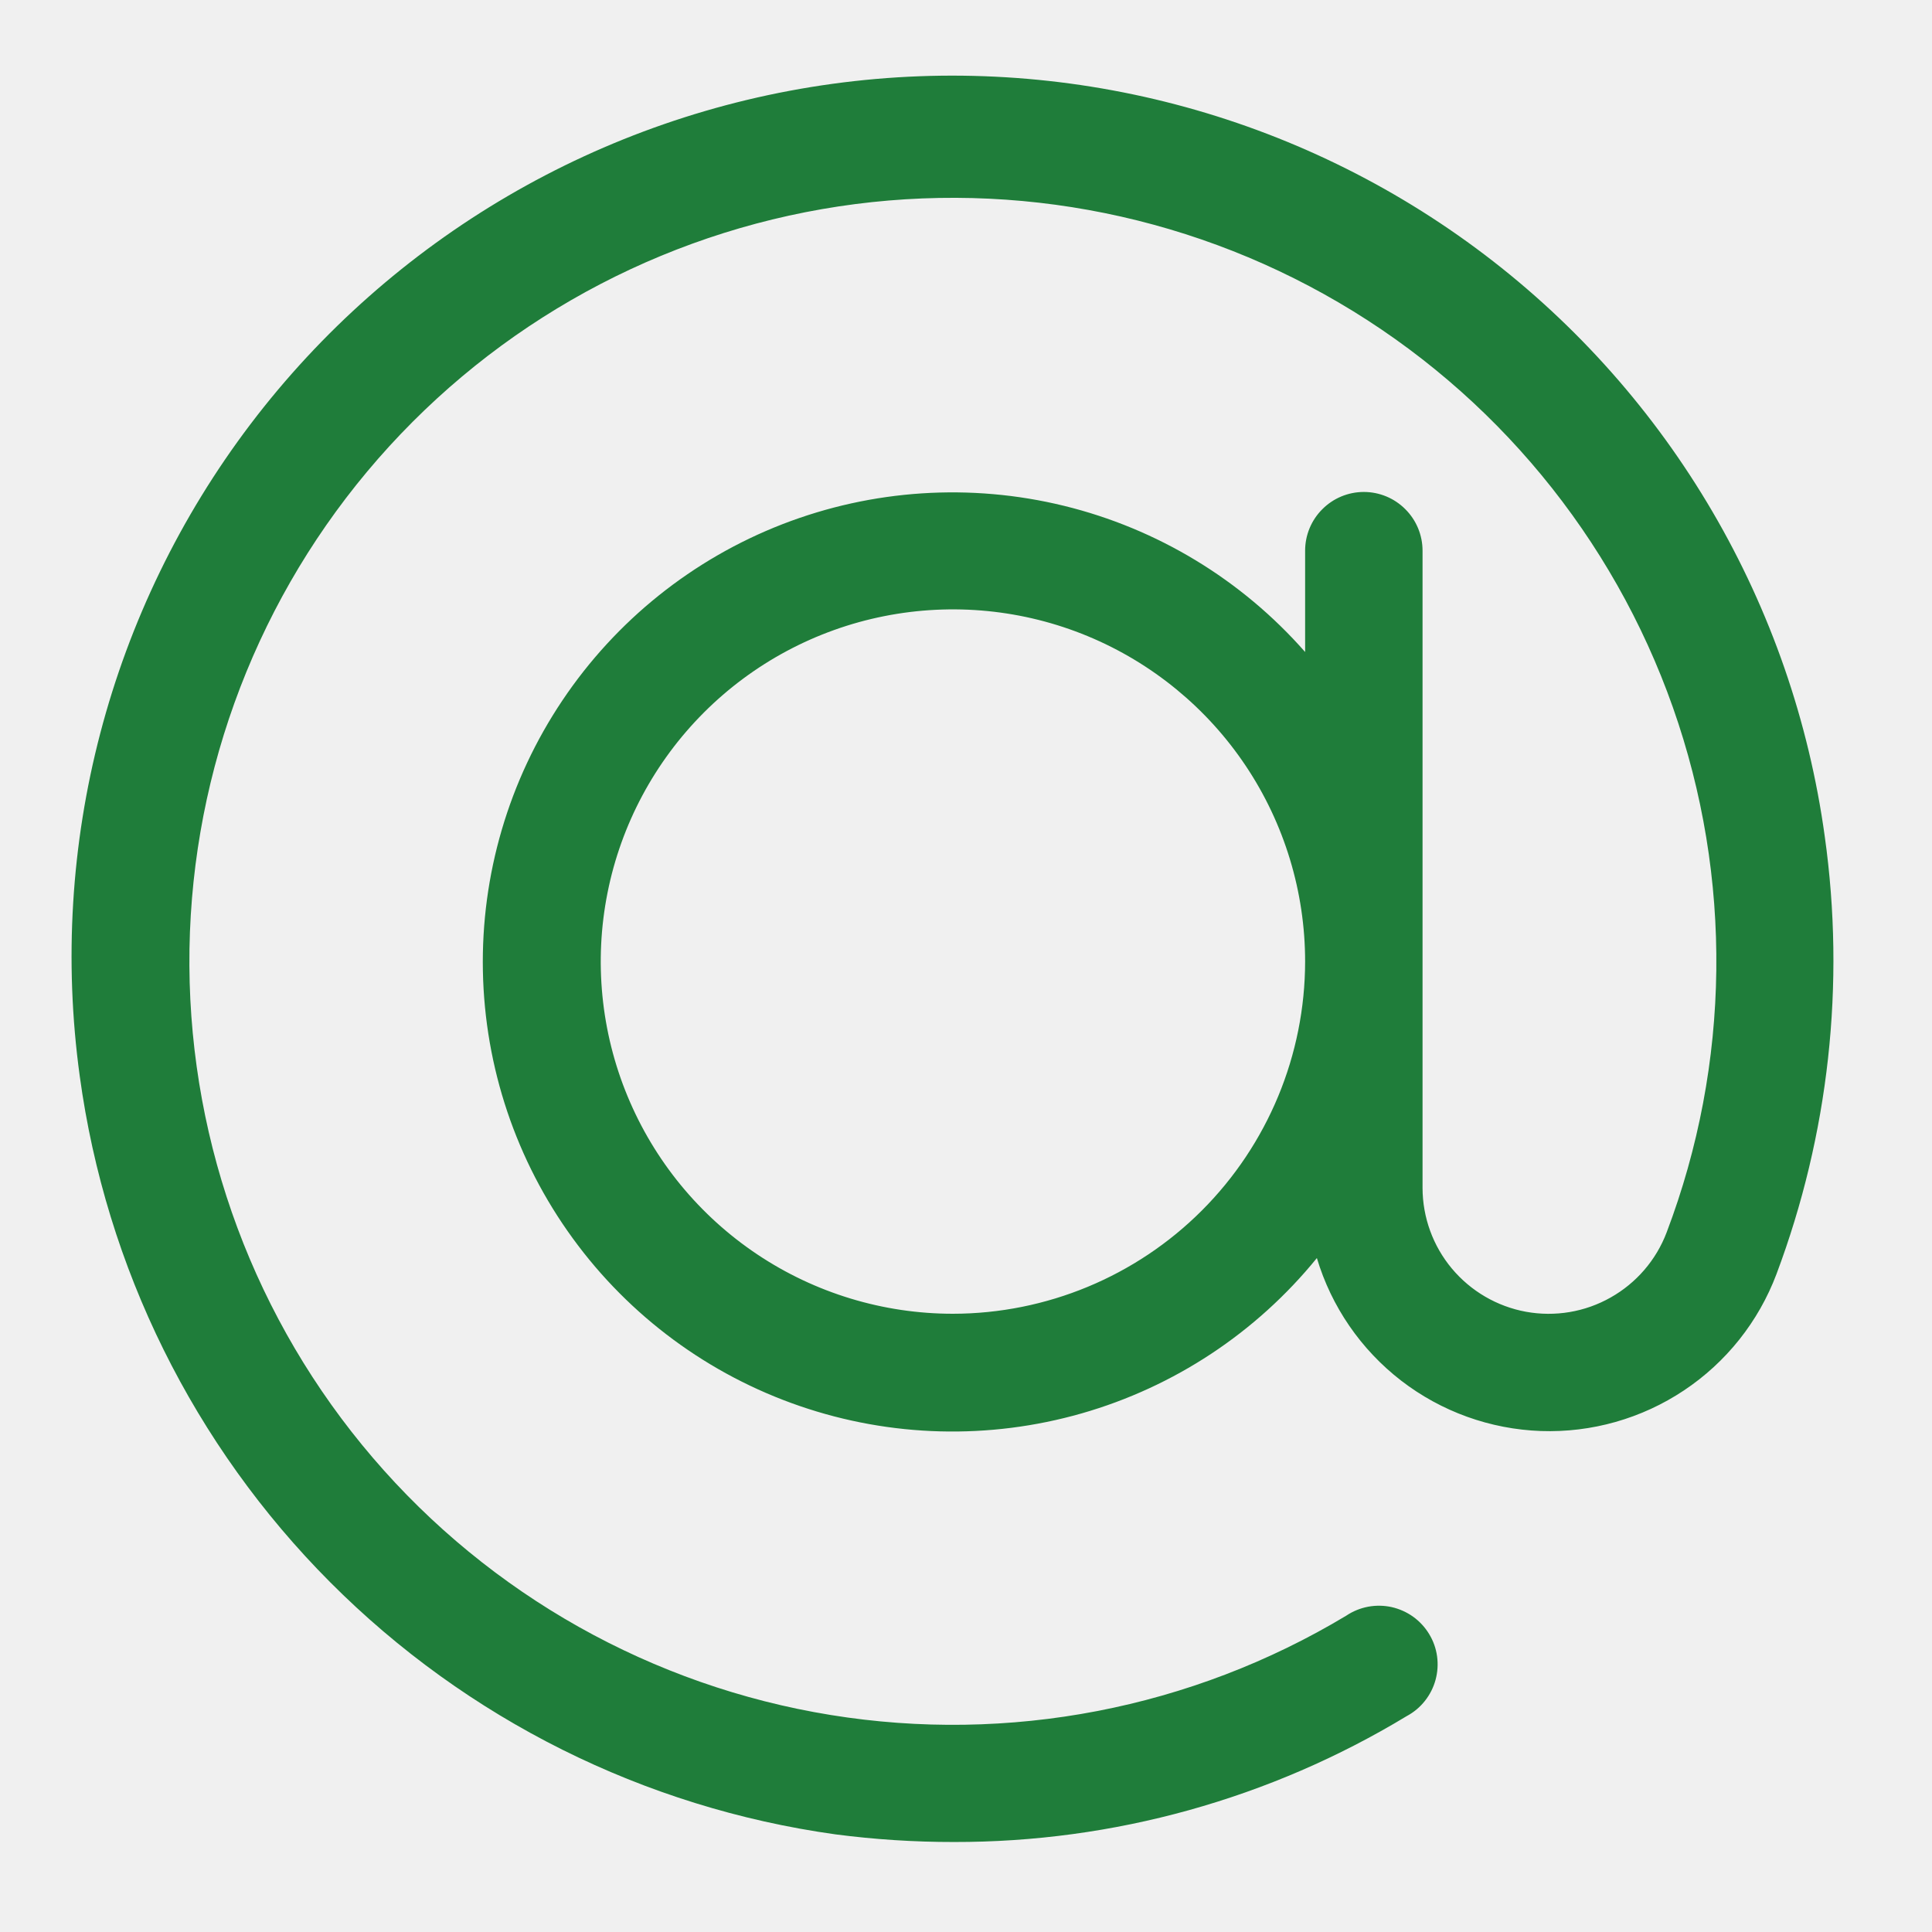
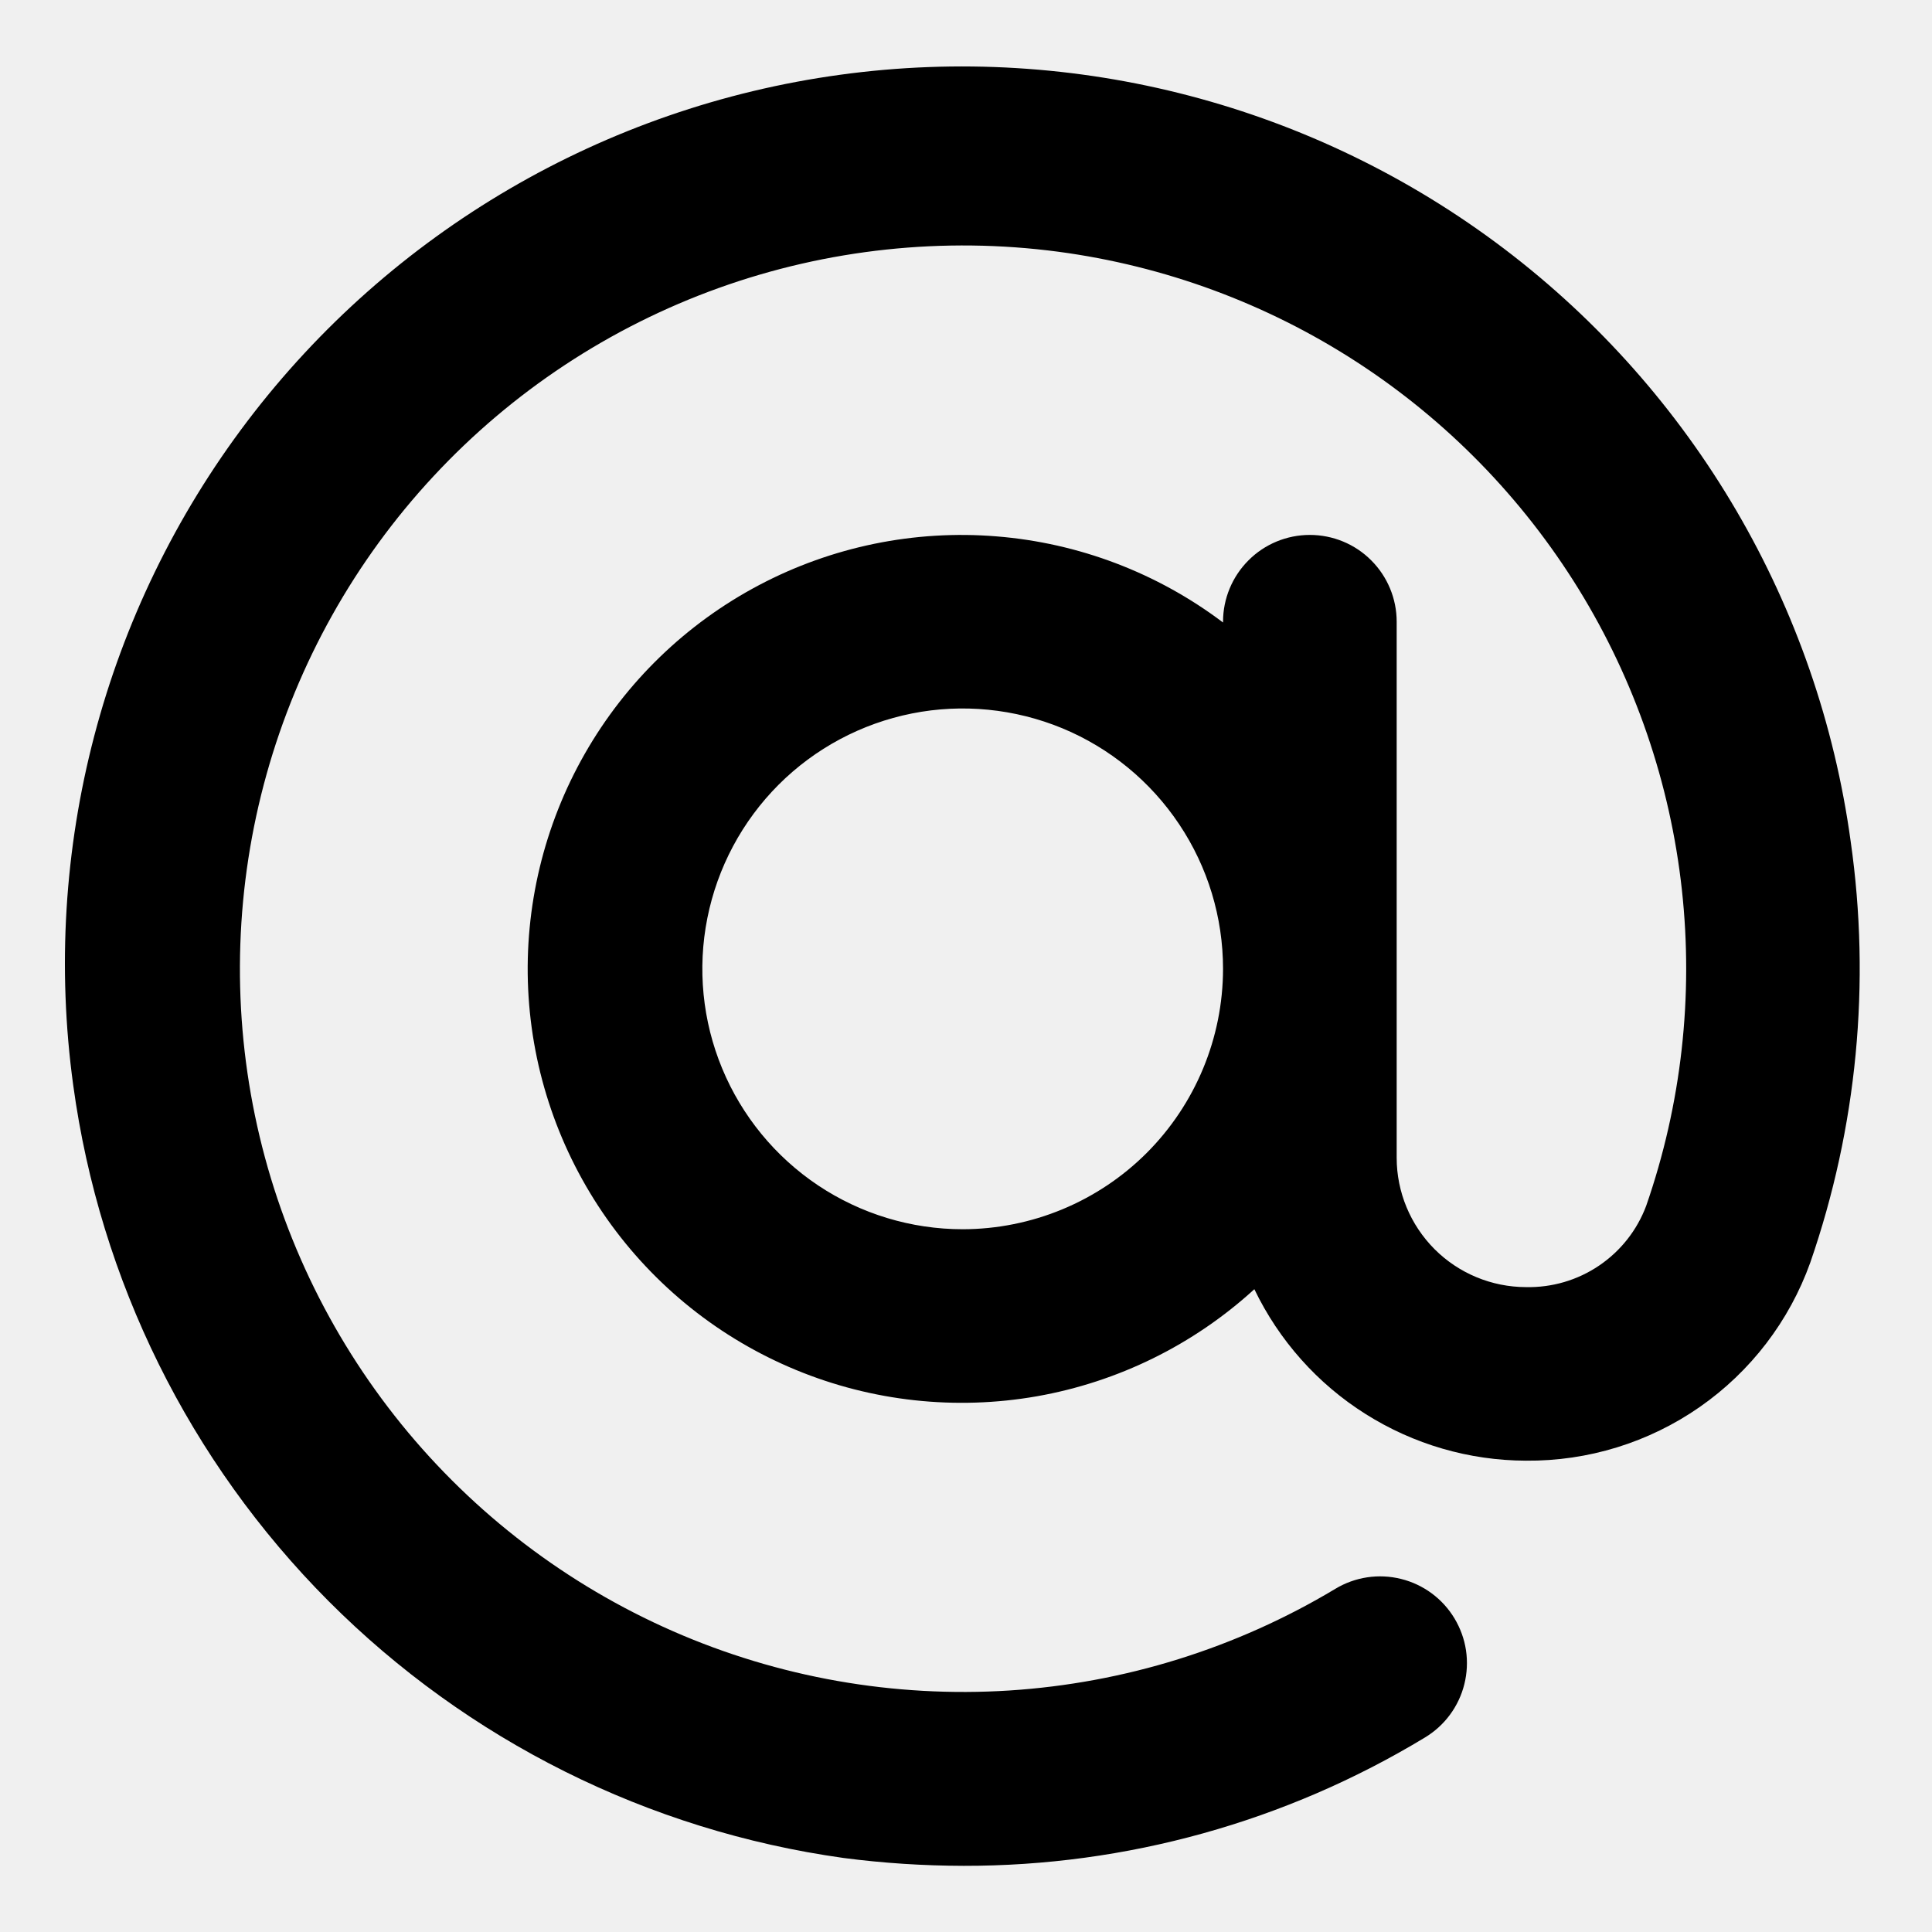
- <svg xmlns="http://www.w3.org/2000/svg" width="36" height="36" viewBox="0 0 36 36" fill="none">
-   <path d="M34.002 15.588C33.41 11.276 31.129 7.375 27.662 4.745C24.194 2.115 19.824 0.97 15.512 1.562C11.2 2.154 7.3 4.435 4.669 7.902C2.039 11.37 0.894 15.74 1.486 20.052C1.972 23.621 3.611 26.933 6.153 29.483C8.696 32.034 12.002 33.684 15.569 34.181C16.3 34.276 17.037 34.324 17.774 34.323C20.749 34.329 23.668 33.517 26.212 31.977C26.343 31.907 26.458 31.811 26.55 31.695C26.642 31.579 26.71 31.446 26.749 31.303C26.788 31.16 26.798 31.011 26.778 30.864C26.758 30.718 26.708 30.576 26.631 30.45C26.555 30.323 26.453 30.213 26.333 30.126C26.213 30.04 26.076 29.979 25.932 29.946C25.787 29.914 25.637 29.912 25.492 29.939C25.346 29.967 25.208 30.023 25.085 30.106C22.202 31.839 18.798 32.495 15.477 31.956C12.156 31.417 9.134 29.719 6.947 27.163C4.76 24.608 3.549 21.359 3.529 17.995C3.51 14.632 4.683 11.37 6.84 8.789C8.998 6.208 12 4.475 15.315 3.897C18.629 3.32 22.04 3.936 24.943 5.636C27.846 7.335 30.053 10.009 31.172 13.181C32.291 16.354 32.249 19.82 31.055 22.965C30.86 23.479 30.491 23.907 30.012 24.177C29.534 24.448 28.976 24.541 28.435 24.443C27.895 24.344 27.406 24.059 27.053 23.637C26.701 23.216 26.508 22.684 26.507 22.135V10.261C26.507 9.971 26.392 9.693 26.186 9.488C25.981 9.282 25.703 9.167 25.413 9.167C25.123 9.167 24.845 9.282 24.64 9.488C24.434 9.693 24.319 9.971 24.319 10.261V12.149C23.136 10.802 21.567 9.851 19.825 9.425C18.083 8.999 16.253 9.119 14.581 9.767C12.909 10.416 11.477 11.563 10.479 13.052C9.48 14.541 8.963 16.301 8.998 18.094C9.033 19.887 9.617 21.626 10.673 23.075C11.728 24.525 13.204 25.615 14.899 26.198C16.595 26.782 18.429 26.83 20.153 26.337C21.877 25.844 23.407 24.834 24.538 23.442C24.809 24.348 25.358 25.146 26.107 25.725C26.856 26.303 27.767 26.631 28.712 26.665C29.658 26.698 30.59 26.433 31.377 25.909C32.165 25.385 32.768 24.627 33.102 23.741C34.078 21.141 34.388 18.338 34.002 15.588ZM17.757 24.48C16.459 24.48 15.19 24.095 14.111 23.374C13.032 22.653 12.191 21.628 11.694 20.428C11.197 19.229 11.067 17.91 11.32 16.637C11.573 15.364 12.199 14.195 13.116 13.277C14.034 12.359 15.203 11.734 16.476 11.481C17.749 11.228 19.069 11.357 20.268 11.854C21.467 12.351 22.492 13.192 23.213 14.271C23.934 15.35 24.319 16.619 24.319 17.917C24.317 19.657 23.625 21.325 22.395 22.556C21.165 23.786 19.497 24.478 17.757 24.48Z" fill="#1F7D3A" />
+ <svg xmlns="http://www.w3.org/2000/svg" width="24" height="24" viewBox="0 0 24 24" fill="none">
+   <g clip-path="url(#clip0_1_729)">
+     <path d="M22.99 10.454C22.589 7.526 21.04 4.878 18.686 3.091C16.331 1.305 13.363 0.527 10.435 0.929C7.507 1.33 4.859 2.879 3.072 5.233C1.286 7.588 0.508 10.556 0.91 13.484C1.241 15.907 2.354 18.156 4.081 19.889C5.808 21.621 8.054 22.741 10.476 23.08C10.972 23.145 11.471 23.177 11.971 23.178C13.991 23.181 15.973 22.63 17.701 21.584C17.822 21.511 17.928 21.415 18.012 21.301C18.096 21.187 18.157 21.058 18.191 20.92C18.225 20.783 18.232 20.64 18.211 20.5C18.19 20.36 18.141 20.226 18.068 20.104C17.995 19.983 17.899 19.877 17.785 19.793C17.671 19.709 17.542 19.648 17.404 19.614C17.127 19.545 16.833 19.589 16.588 19.737C15.358 20.475 13.97 20.908 12.538 21C11.106 21.091 9.673 20.839 8.359 20.263C7.045 19.687 5.888 18.805 4.985 17.691C4.082 16.576 3.458 15.262 3.167 13.857C2.876 12.452 2.926 10.998 3.312 9.616C3.698 8.235 4.409 6.965 5.386 5.915C6.363 4.864 7.577 4.063 8.927 3.578C10.278 3.093 11.724 2.939 13.146 3.127C14.467 3.303 15.733 3.77 16.851 4.495C17.969 5.22 18.911 6.185 19.611 7.319C20.31 8.454 20.748 9.73 20.893 11.054C21.038 12.379 20.887 13.719 20.45 14.978C20.337 15.281 20.132 15.541 19.864 15.722C19.597 15.903 19.279 15.996 18.956 15.989C18.53 15.988 18.122 15.819 17.821 15.518C17.52 15.216 17.35 14.808 17.35 14.382V7.723C17.35 7.437 17.236 7.163 17.034 6.961C16.832 6.758 16.557 6.645 16.271 6.645C15.986 6.645 15.711 6.758 15.509 6.961C15.307 7.163 15.193 7.437 15.193 7.723V7.733C14.376 7.116 13.4 6.745 12.379 6.663C11.359 6.58 10.336 6.79 9.43 7.268C8.524 7.746 7.774 8.472 7.266 9.361C6.758 10.25 6.513 11.266 6.561 12.289C6.609 13.311 6.948 14.299 7.537 15.137C8.126 15.975 8.941 16.627 9.888 17.018C10.834 17.409 11.872 17.522 12.881 17.345C13.889 17.167 14.826 16.706 15.582 16.015C15.888 16.651 16.366 17.189 16.963 17.565C17.56 17.942 18.25 18.143 18.956 18.145C19.727 18.152 20.482 17.919 21.115 17.478C21.748 17.037 22.228 16.41 22.488 15.684C23.069 14.005 23.241 12.213 22.99 10.454ZM11.959 15.27C11.319 15.27 10.694 15.08 10.162 14.725C9.63 14.369 9.216 13.864 8.971 13.273C8.726 12.682 8.662 12.032 8.787 11.405C8.912 10.777 9.22 10.201 9.672 9.748C10.124 9.296 10.701 8.988 11.328 8.863C11.955 8.738 12.606 8.803 13.197 9.047C13.788 9.292 14.293 9.707 14.648 10.239C15.004 10.771 15.193 11.396 15.193 12.036C15.192 12.893 14.851 13.715 14.245 14.322C13.639 14.928 12.816 15.269 11.959 15.27Z" fill="black" />
+   </g>
+   <defs>
+     <clipPath id="clip0_1_729">
+       <rect width="23" height="23" fill="white" transform="translate(0.458984 0.535156)" />
+     </clipPath>
+   </defs>
</svg>
